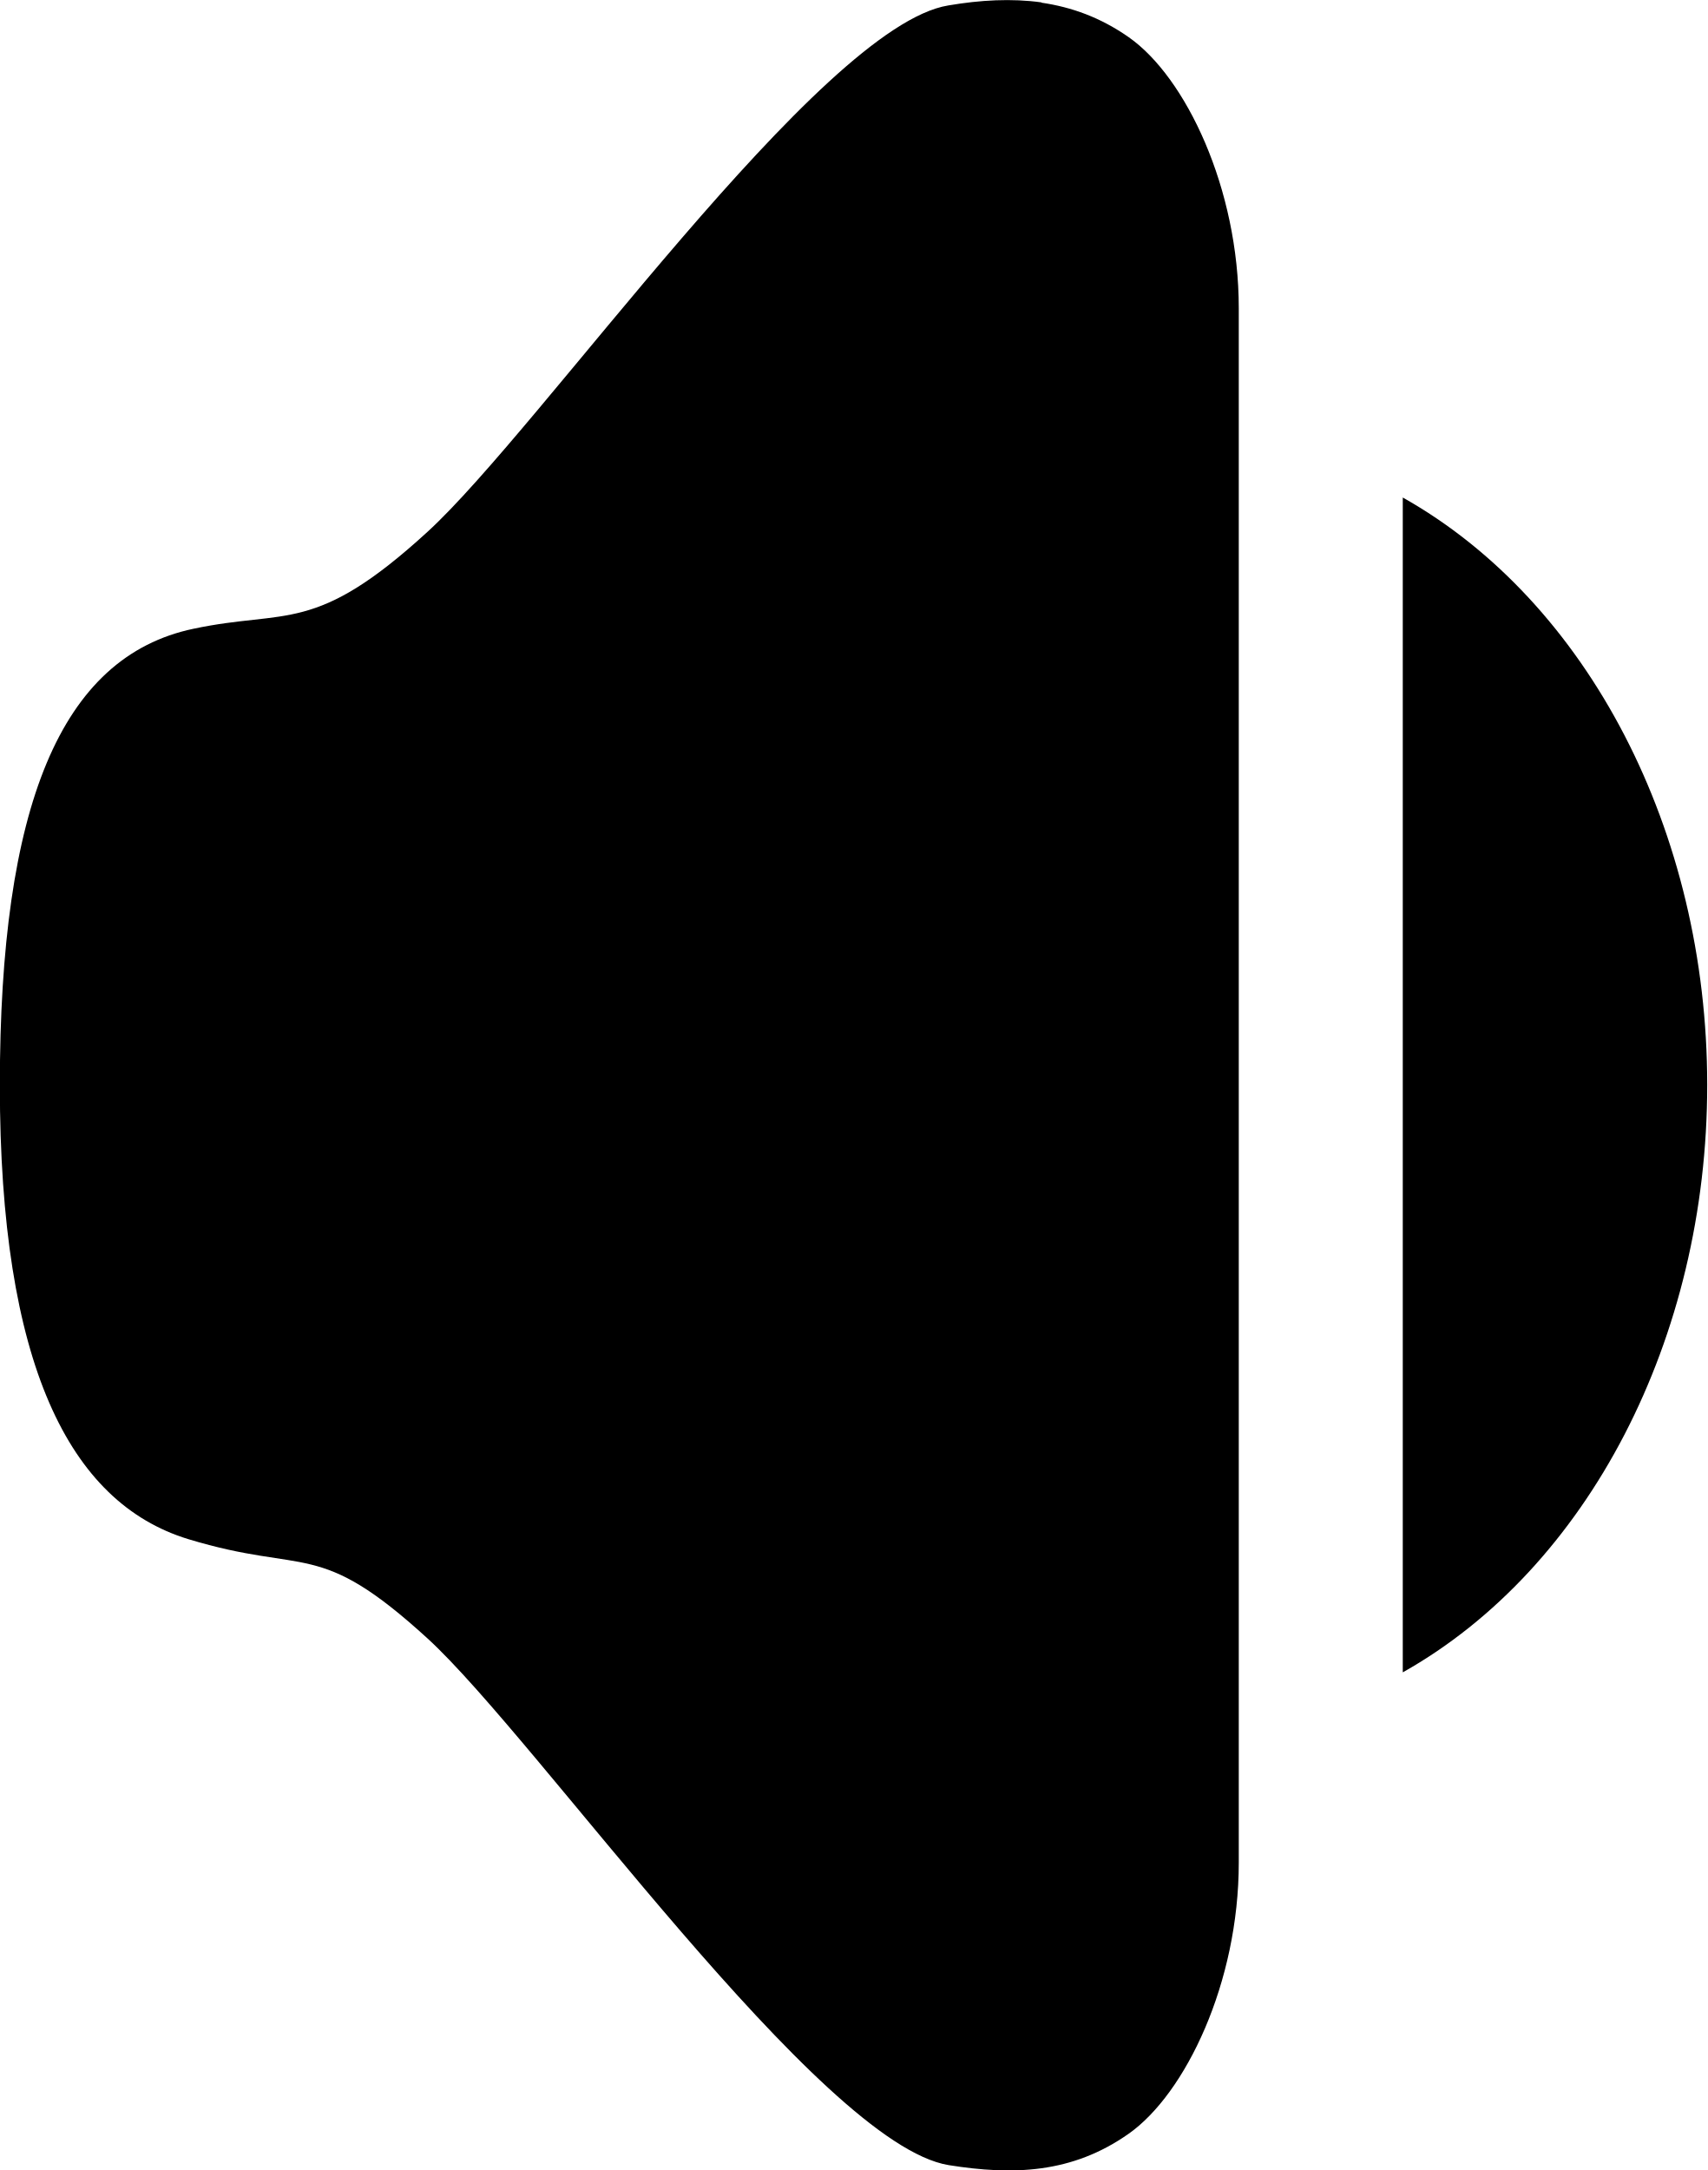
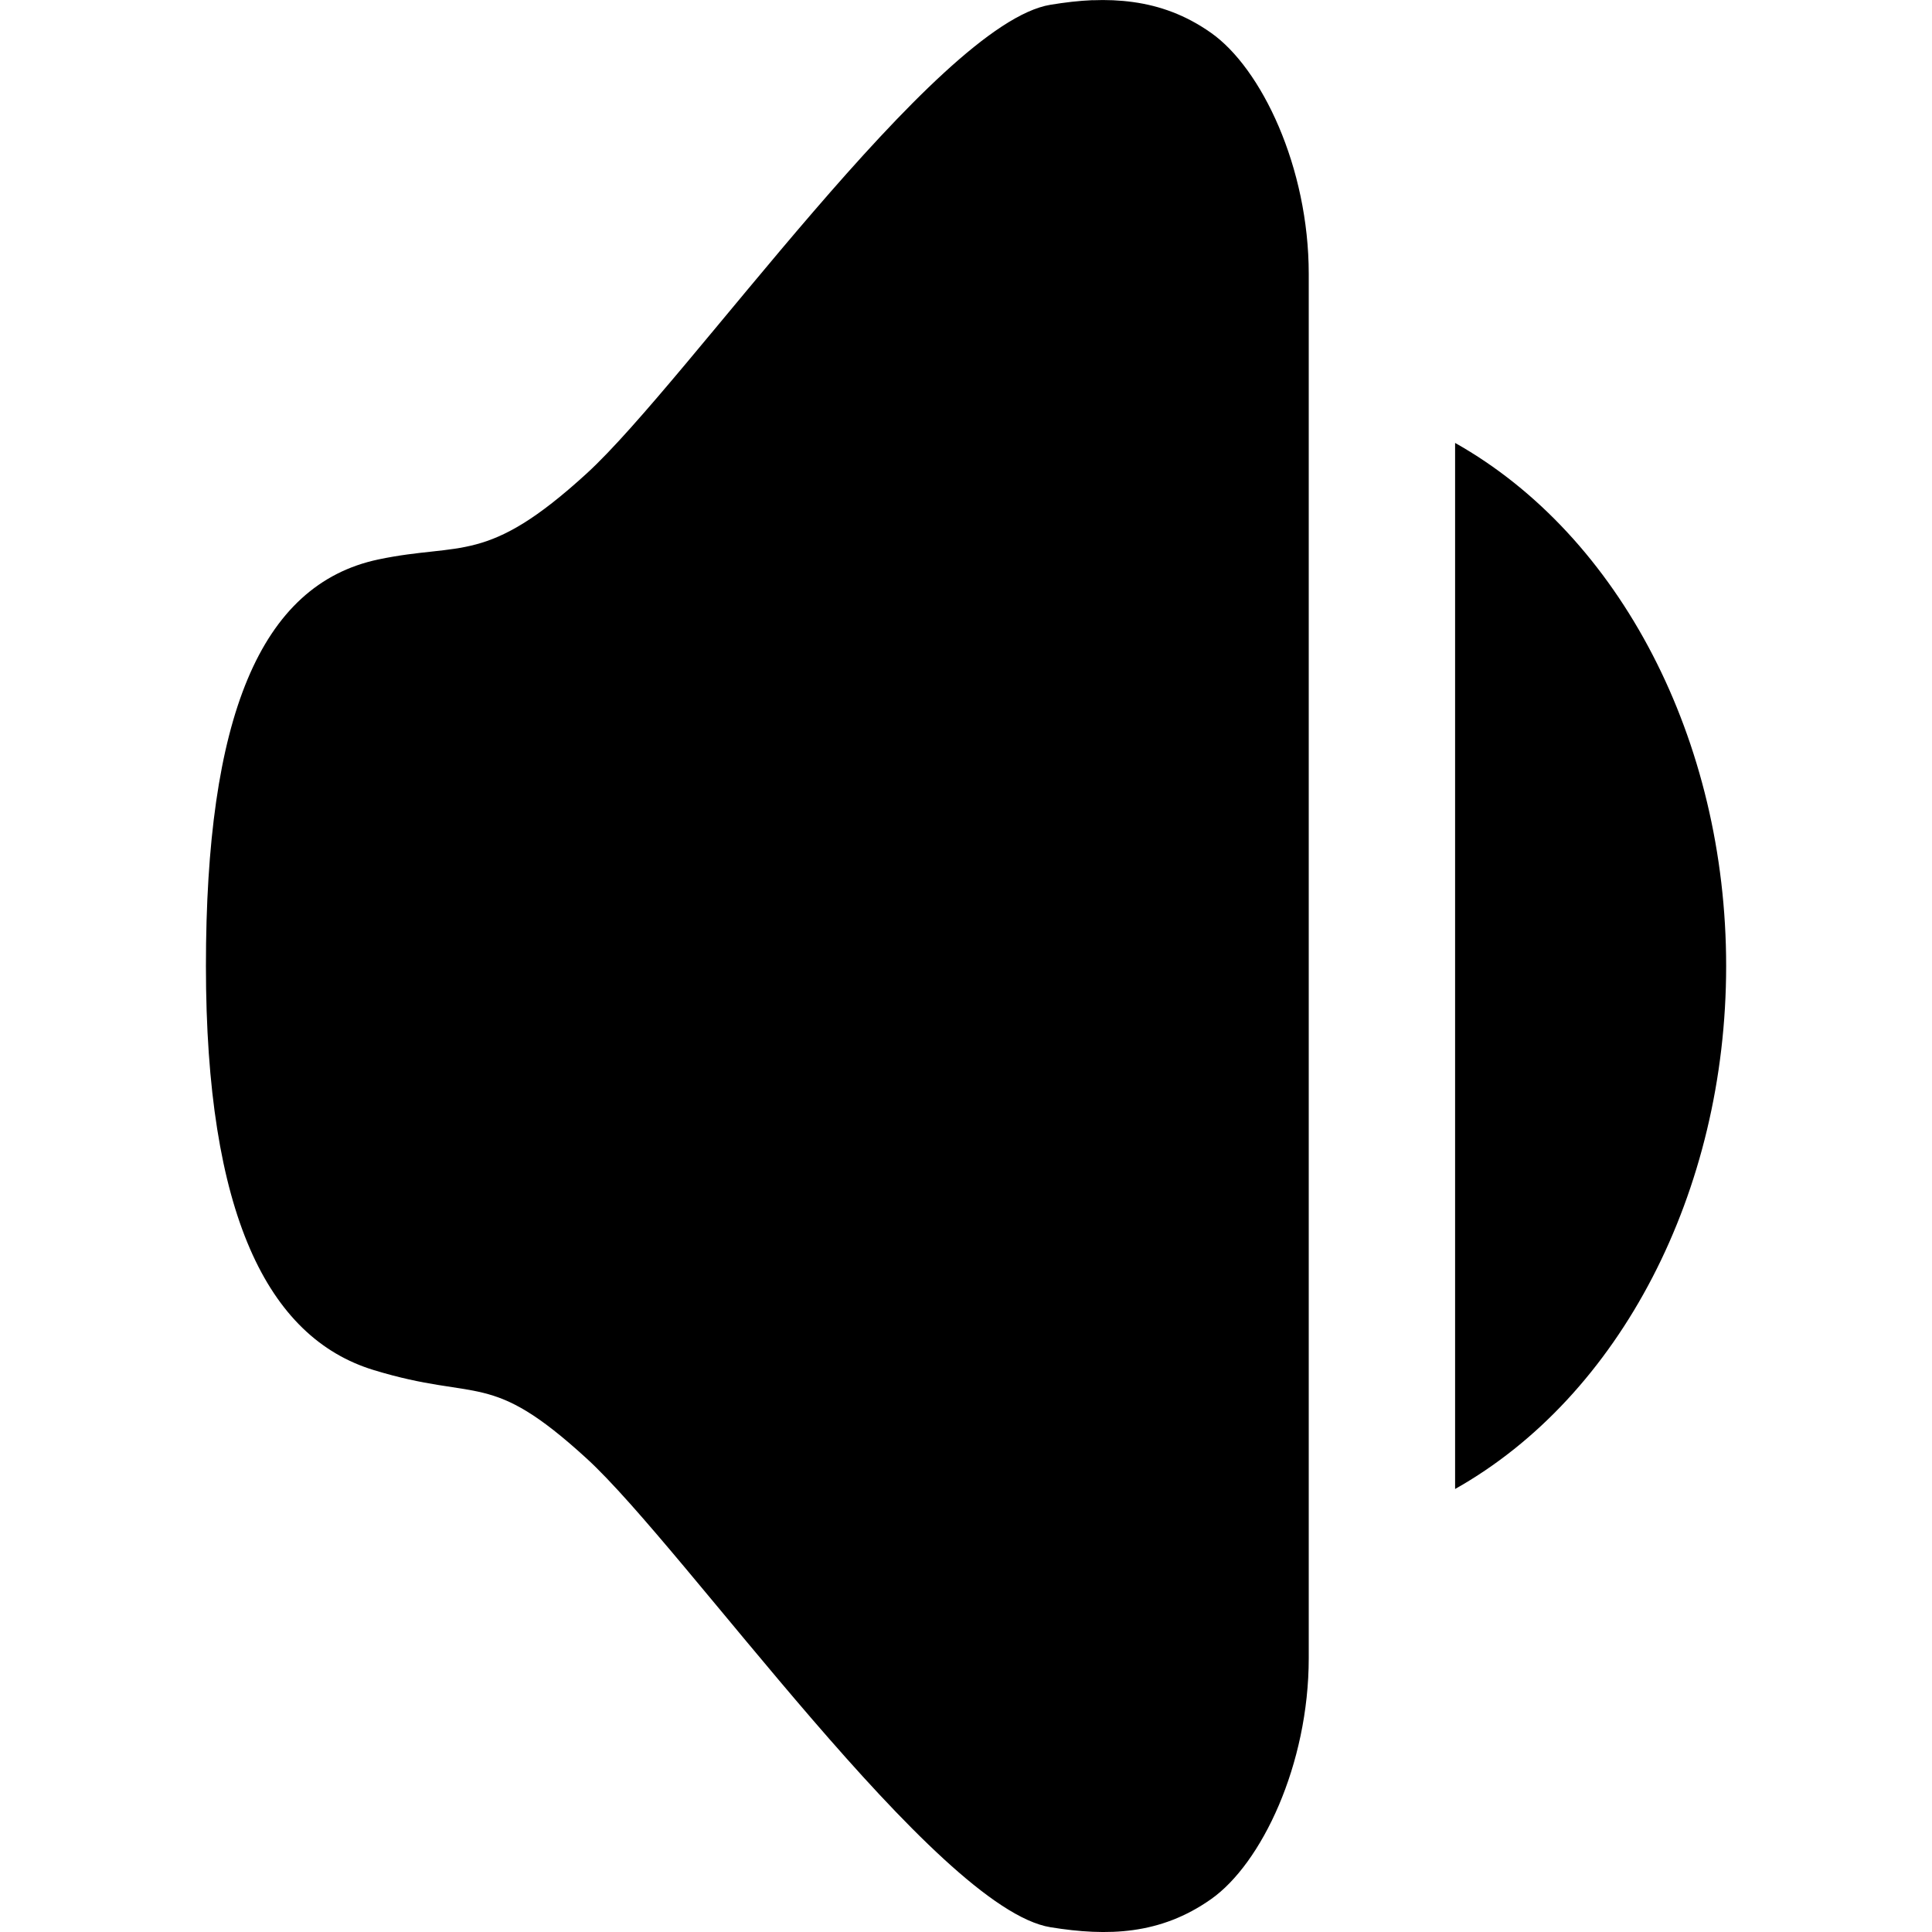
- <svg xmlns="http://www.w3.org/2000/svg" width="18.885" height="23.999" version="1.1" viewBox="0 0 4.997 6.35">
-   <g transform="translate(.55655 .24281)">
-     <path id="core-a" d="m2.491-0.236c-0.087-0.012-0.178-0.007-0.272 0.009-0.376 0.061-1.194 1.239-1.525 1.541-0.33 0.302-0.41 0.225-0.684 0.283-0.391 0.082-0.567 0.522-0.567 1.336s0.202 1.221 0.551 1.328c0.349 0.106 0.378-0.004 0.701 0.291 0.322 0.295 1.149 1.48 1.525 1.541 0.188 0.03 0.361 0.025 0.527-0.092 0.166-0.117 0.322-0.442 0.322-0.793v-4.549c-2e-7 -0.35-0.155-0.676-0.322-0.793-0.083-0.058-0.167-0.088-0.255-0.101z" style="color-rendering:auto;color:#000000;dominant-baseline:auto;font-feature-settings:normal;font-variant-alternates:normal;font-variant-caps:normal;font-variant-east-asian:normal;font-variant-ligatures:normal;font-variant-numeric:normal;font-variant-position:normal;font-variation-settings:normal;image-rendering:auto;inline-size:0;isolation:auto;mix-blend-mode:normal;shape-margin:0;shape-padding:0;shape-rendering:auto;solid-color:#000000;stop-color:#000000;stroke-width:1;text-decoration-color:#000000;text-decoration-line:none;text-decoration-style:solid;text-indent:0;text-orientation:mixed;text-transform:none;white-space:normal" />
-     <path id="core-b" d="m3.549 1.213v3.438a1.514 1.886 0 0 0 0.891-1.719 1.514 1.886 0 0 0-0.891-1.719z" style="stroke-width:1" />
+ <svg xmlns="http://www.w3.org/2000/svg" id="Core" width="24" height="24" version="1.1" viewBox="0 0 18.885 23.999">
+   <g transform="translate(1.8162 2.2736)">
+     <path id="Shape" transform="translate(-1.8162 -2.2736)" d="m11.016 0.002c-0.171 0.007-0.346 0.028-0.523 0.057-1.421 0.23-4.513 4.681-5.762 5.822-1.248 1.142-1.552 0.851-2.586 1.068-1.479 0.311-2.144 1.975-2.144 5.051 2.9606e-16 3.076 0.764 4.615 2.082 5.018 1.318 0.403 1.431-0.014 2.648 1.1 1.218 1.114 4.341 5.593 5.762 5.822 0.711 0.115 1.364 0.094 1.992-0.348 0.628-0.441 1.215-1.671 1.215-2.996v-17.193c-1e-6 -1.325-0.587-2.555-1.215-2.996-0.314-0.221-0.634-0.335-0.965-0.381-0.165-0.023-0.333-0.03-0.504-0.023zm4.502 5.5v12.994a5.723 7.128 0 0 0 3.367-6.496 5.723 7.128 0 0 0-3.367-6.498z" style="stroke-dasharray:30.24, 15.12;stroke-dashoffset:24.948;stroke-linejoin:round;stroke-width:3.78" />
  </g>
</svg>
